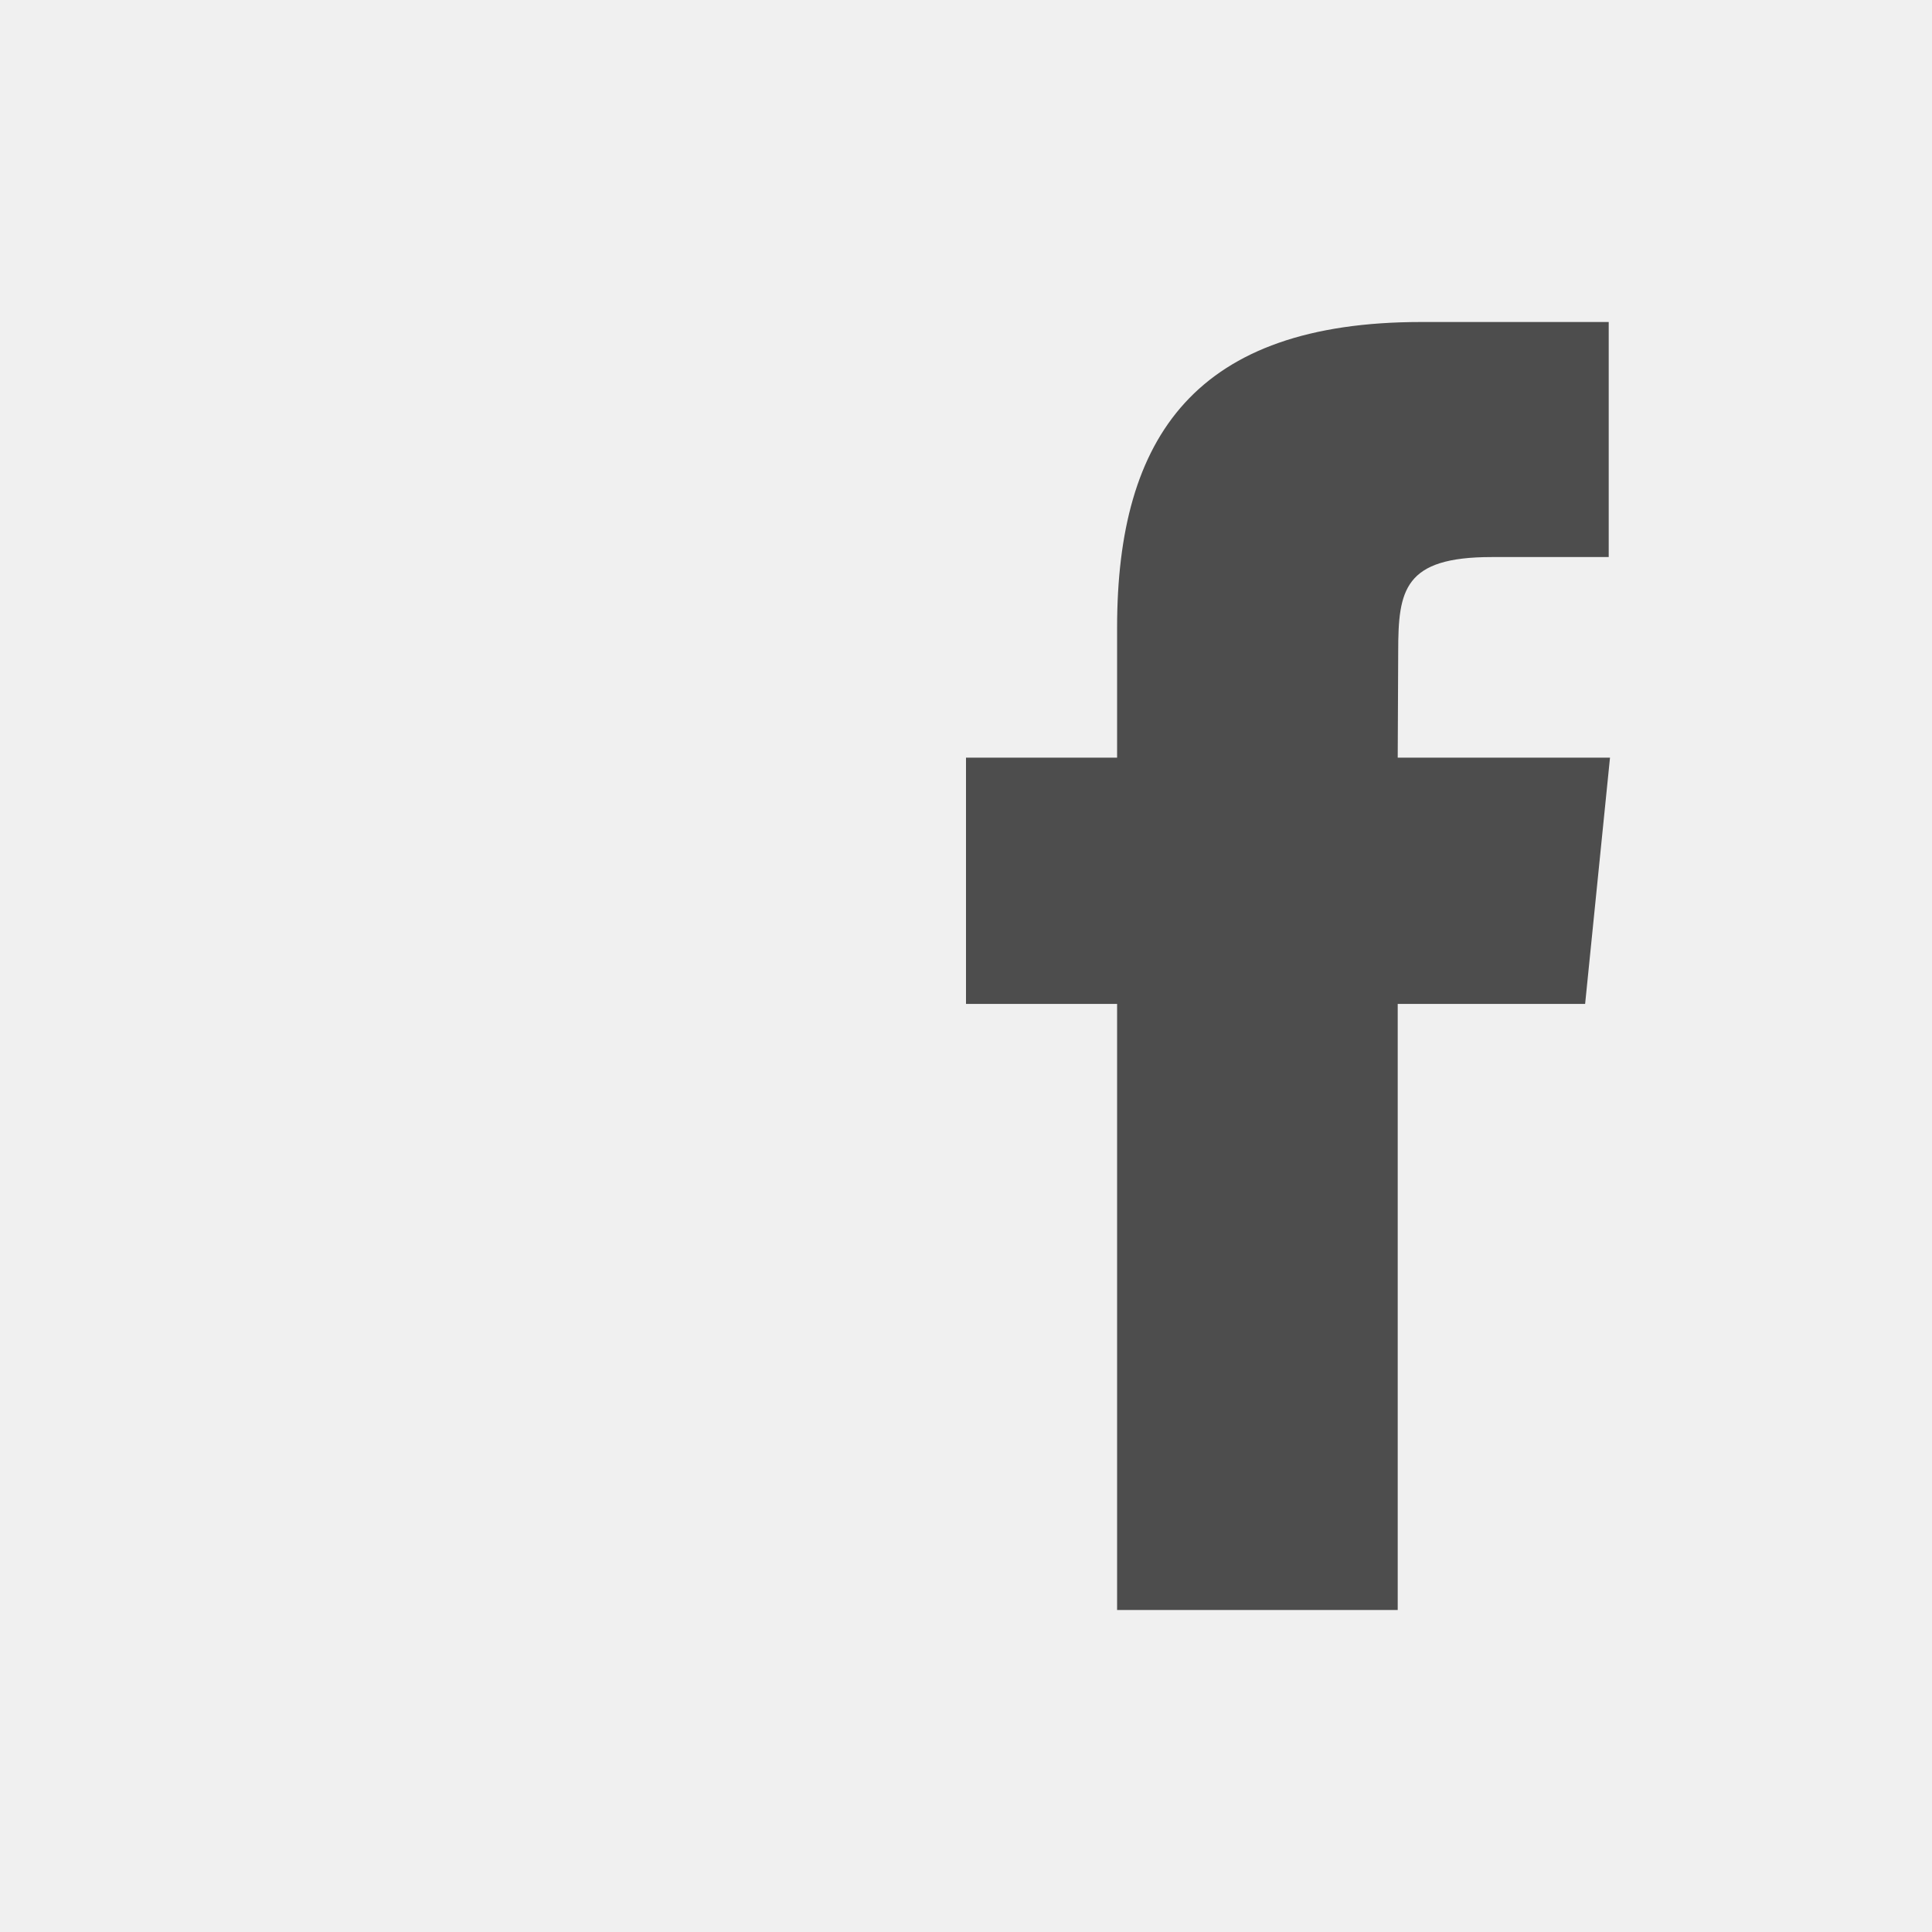
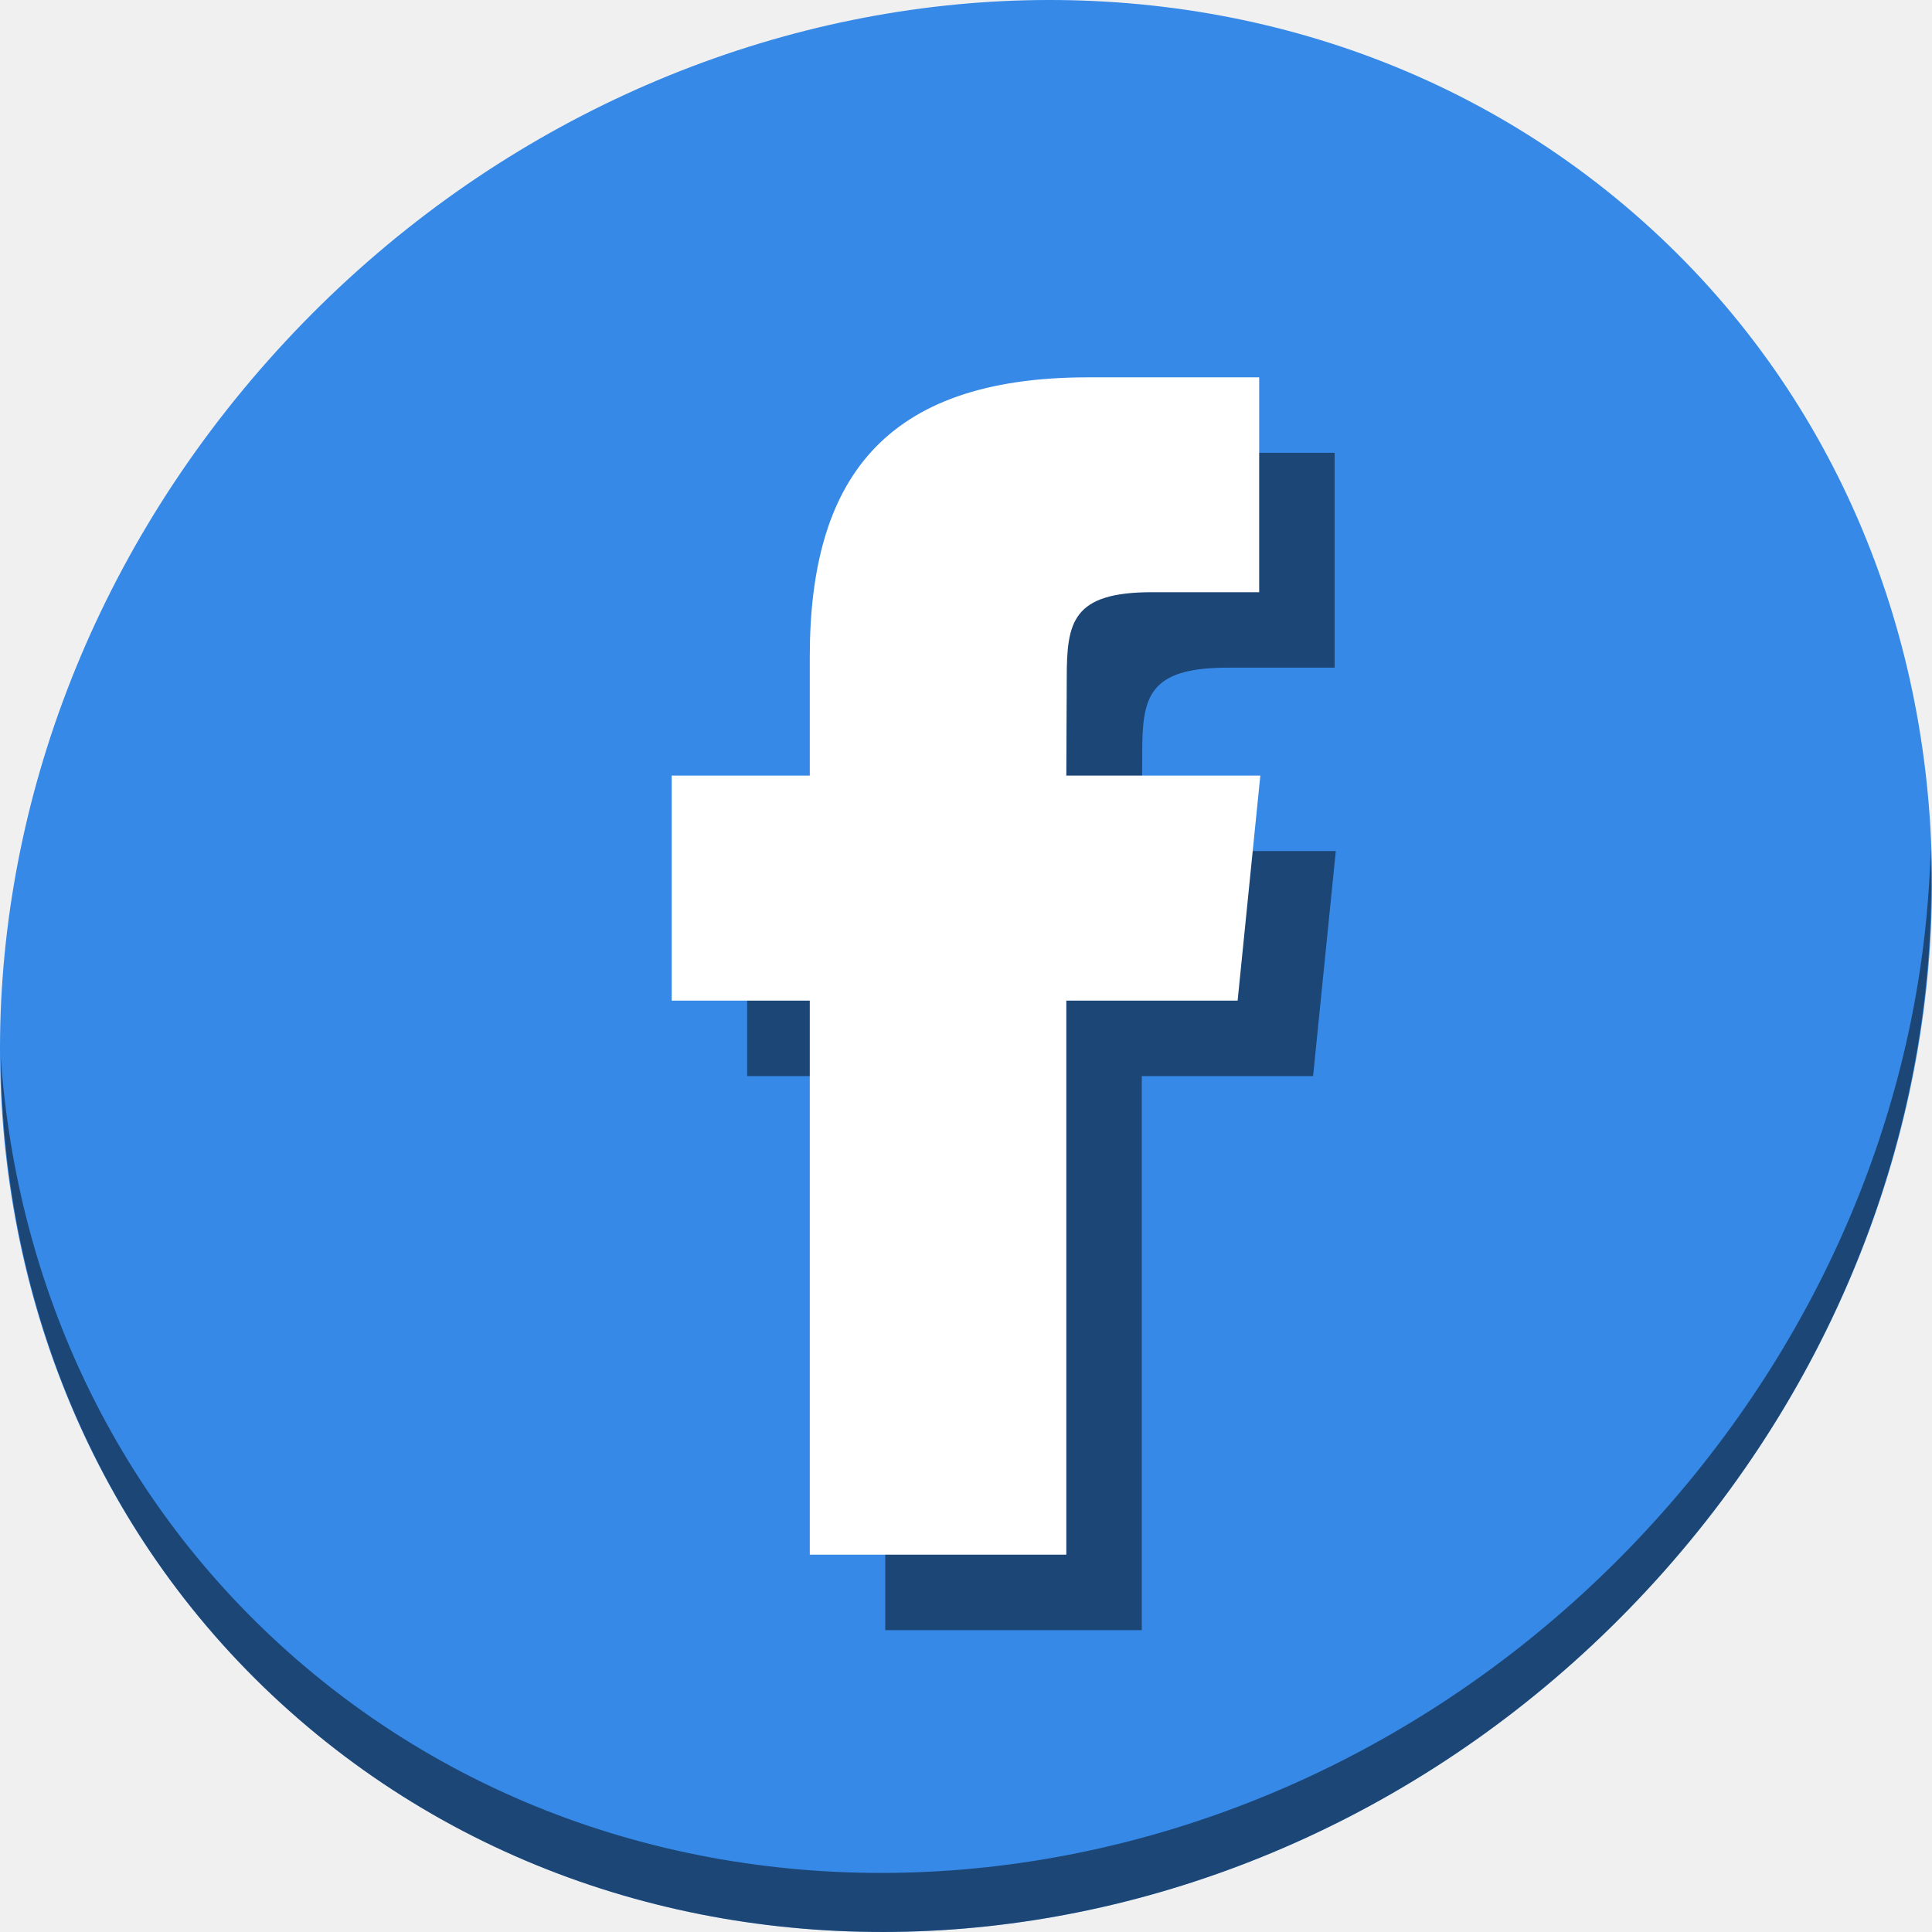
- <svg xmlns="http://www.w3.org/2000/svg" viewBox="0 0 24 24">
+ <svg xmlns="http://www.w3.org/2000/svg" viewBox="0 0 64 64" version="1.1" id="svg6" width="64" height="64">
  <defs id="defs3051">
    <style type="text/css" id="current-color-scheme">
      .ColorScheme-Text {
        color:#4d4d4d;
      }
      </style>
  </defs>
-   <path style="fill:currentColor;fill-opacity:1;stroke:none" d="M 17.656 4 C 14.86 4 13.877 5.415 13.877 7.797 L 13.877 9.412 L 12 9.412 L 12 12.471 L 13.877 12.471 L 13.877 20 L 17.363 20 L 17.363 12.471 L 19.691 12.471 L 20 9.412 L 17.363 9.412 L 17.369 8.09 C 17.369 7.328 17.441 6.92 18.529 6.92 L 19.984 6.92 L 19.984 4 L 17.656 4 z " class="ColorScheme-Text" />
+   <g id="g838" transform="matrix(0.125,0,0,0.125,-1.5489609e-8,61)">
+     <path style="fill:#3689e6;fill-opacity:1;stroke-width:11.11" d="m 432.913,-431.526 c 102.193,88.575 105.827,249.7 8.117,359.899 C 343.32,38.572 181.28,56.101 79.087,-32.474 -23.106,-121.049 -26.74,-282.174 70.97,-392.373 168.68,-502.572 330.72,-520.101 432.913,-431.526 Z" id="path890" />
+     <path style="opacity:1;fill:#000000;fill-opacity:0.49;stroke-width:11.11" d="m 511.636,-263.096 c -1.551,61.312 -25.161,124.155 -70.966,175.814 C 342.959,22.917 180.919,40.446 78.726,-48.129 30.827,-89.644 4.497,-147.077 0.194,-207.771 0.799,-141.415 27.117,-77.518 79.079,-32.481 181.272,56.094 343.32,38.556 441.022,-71.634 490.727,-127.692 514.027,-196.925 511.636,-263.096 Z" id="path892" />
+     <path style="color:#4d4d4d;fill:#000000;fill-opacity:0.49;stroke:none;stroke-width:19.5" d="m 308.297,-368 c -54.521,0 -73.696,27.6 -73.696,74.039 v 31.497 H 198 v 59.643 h 36.601 V -56 h 67.983 v -146.821 h 45.398 L 354,-262.464 h -51.416 l 0.115,-25.784 c 0,-14.851 1.396,-22.813 22.623,-22.813 H 353.696 V -368 Z" class="ColorScheme-Text" id="path24" />
+     <path id="path4" class="ColorScheme-Text" d="m 288.297,-388 c -54.521,0 -73.696,27.6 -73.696,74.039 v 31.497 H 178 v 59.643 h 36.601 V -76 h 67.983 v -146.821 h 45.398 L 334,-282.464 h -51.416 l 0.115,-25.784 c 0,-14.851 1.396,-22.813 22.623,-22.813 H 333.696 V -388 Z" style="color:#4d4d4d;fill:#ffffff;fill-opacity:1;stroke:none;stroke-width:19.5" />
+   </g>
</svg>
